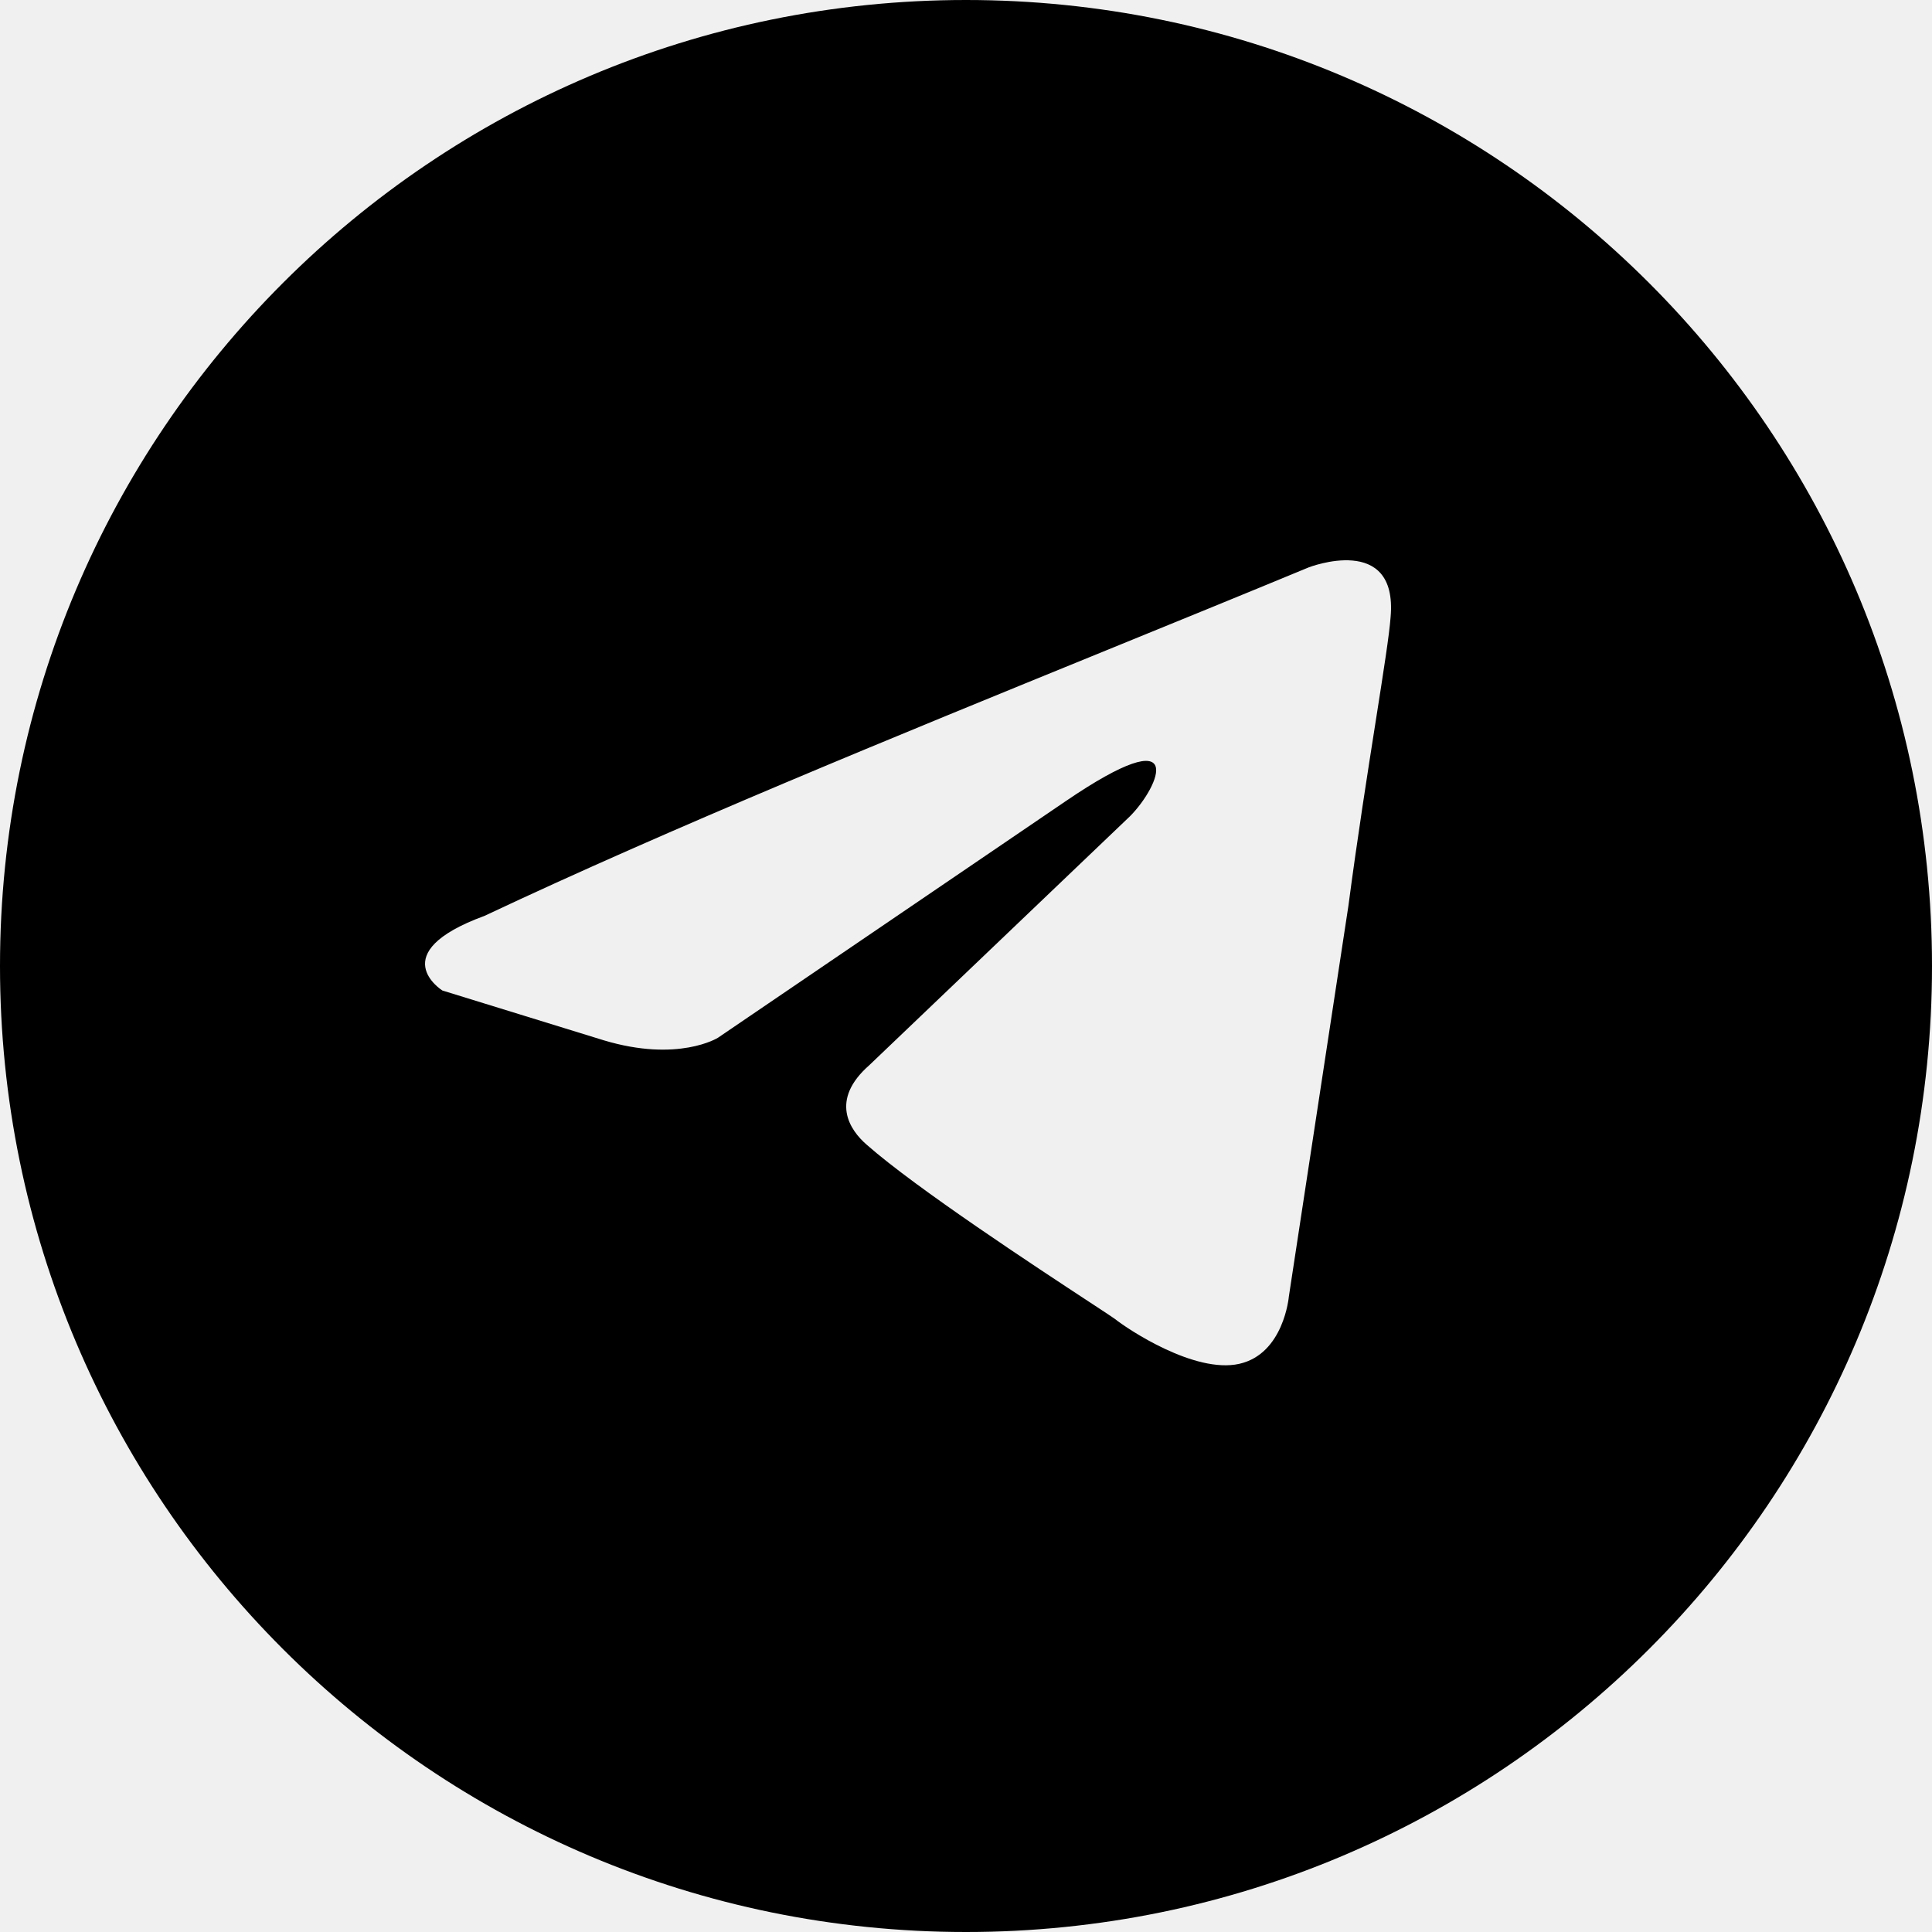
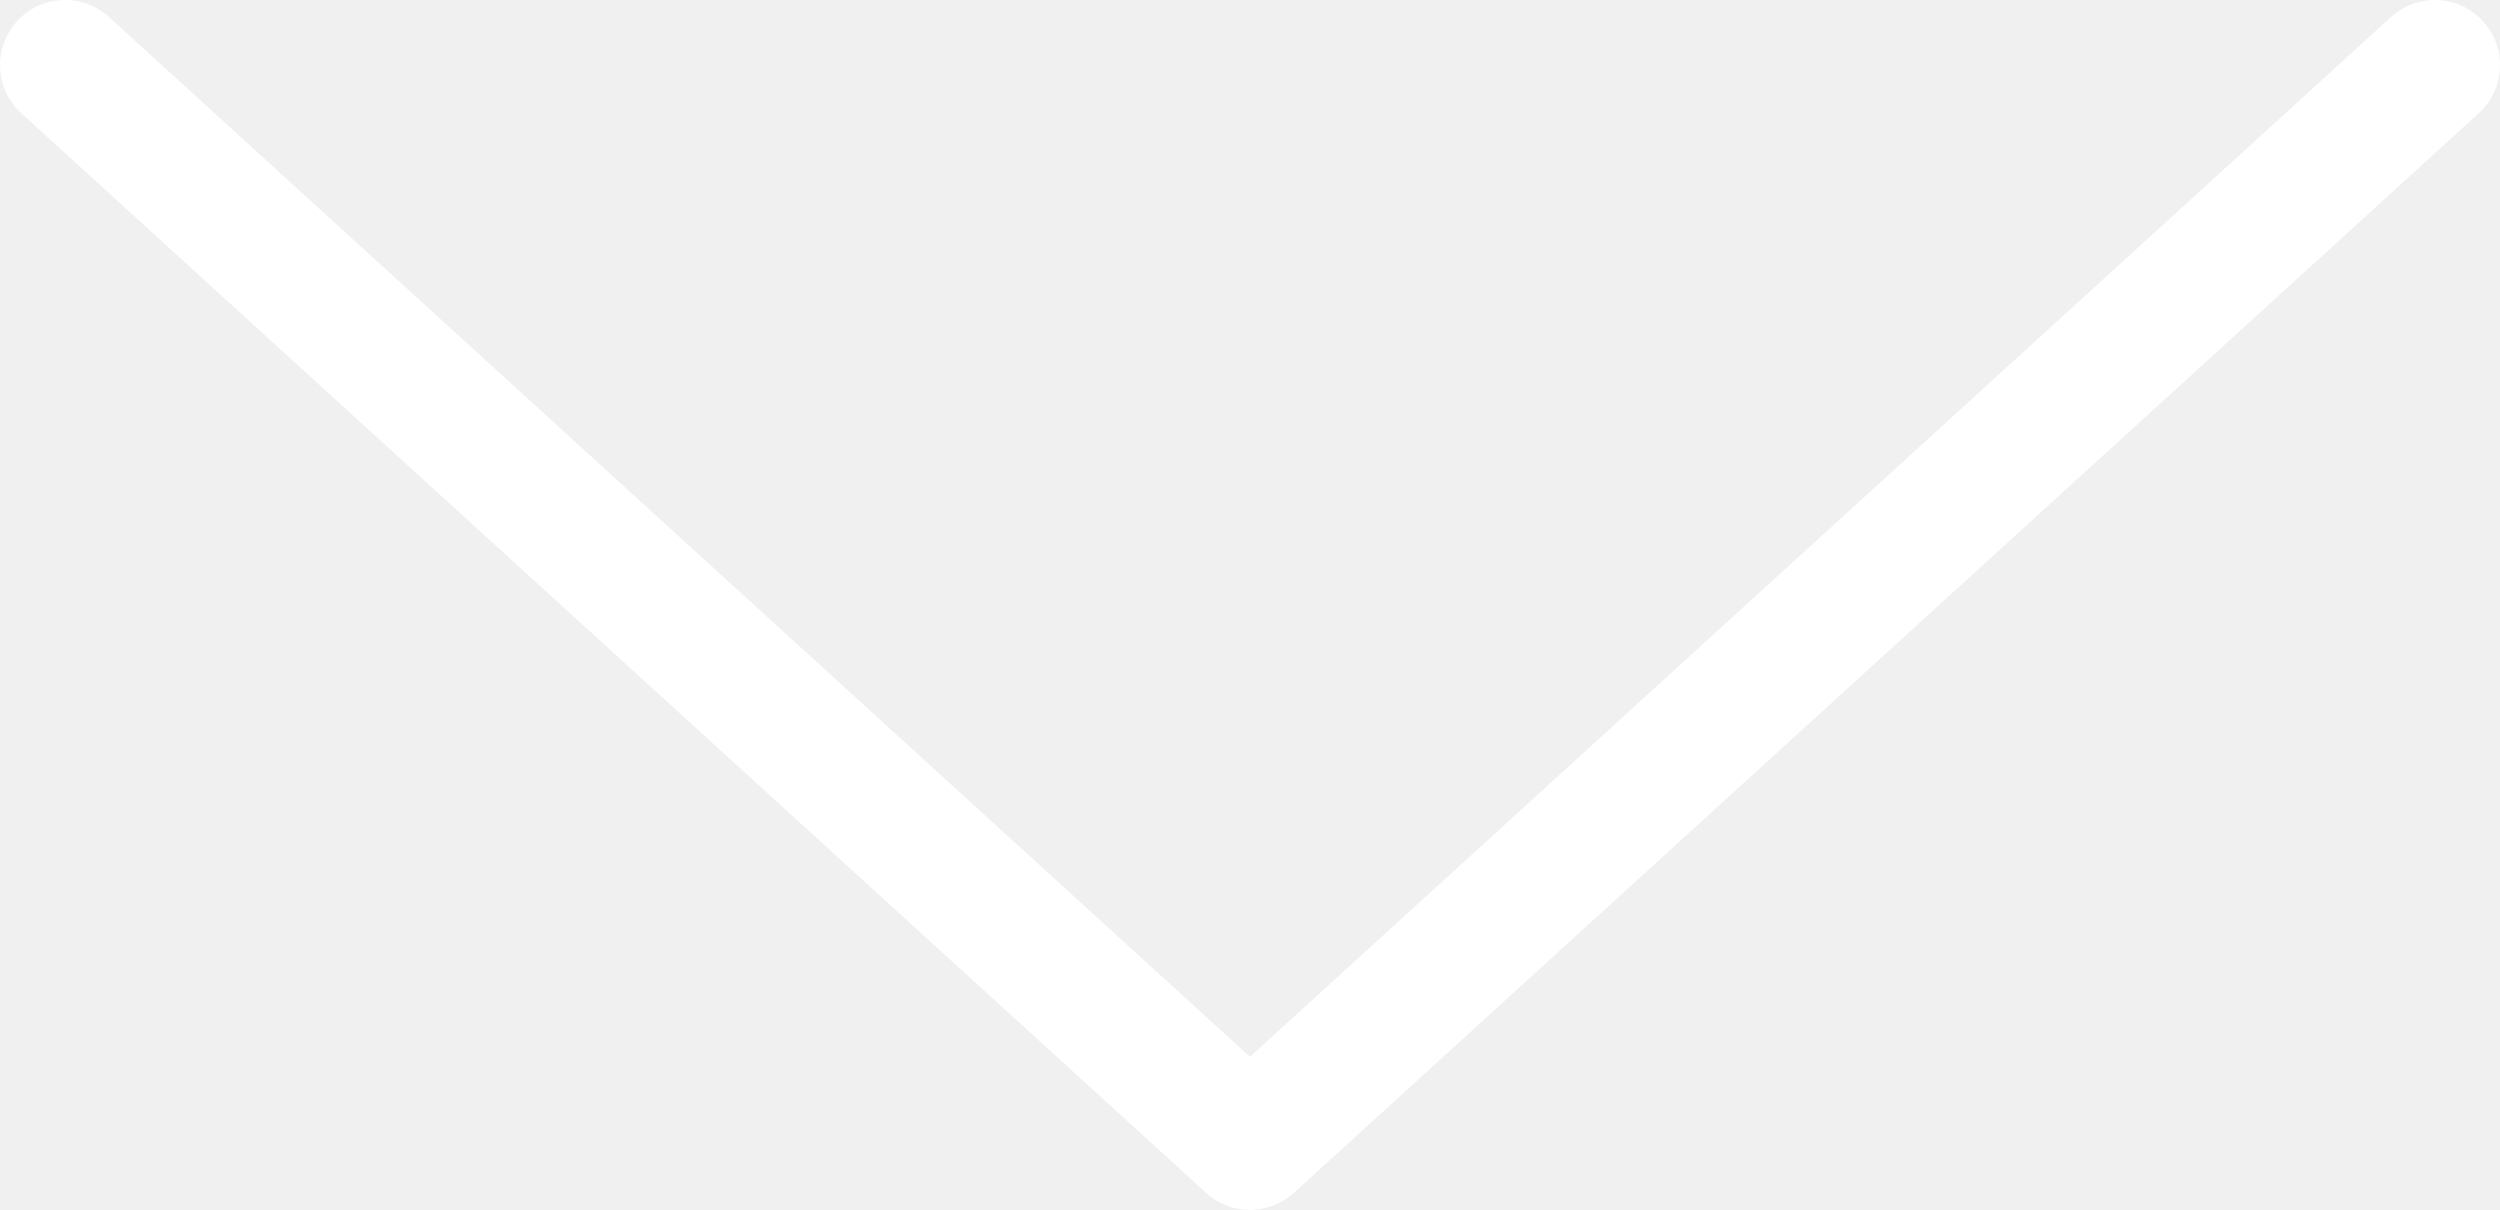
- <svg xmlns="http://www.w3.org/2000/svg" class="t-sociallinks__svg" role="presentation" width="30px" height="30px" viewBox="0 0 100 100" fill="none">
-   <path fill-rule="evenodd" clip-rule="evenodd" d="M50 100c27.614 0 50-22.386 50-50S77.614 0 50 0 0 22.386 0 50s22.386 50 50 50Zm21.977-68.056c.386-4.38-4.24-2.576-4.24-2.576-3.415 1.414-6.937 2.85-10.497 4.302-11.04 4.503-22.444 9.155-32.159 13.734-5.268 1.932-2.184 3.864-2.184 3.864l8.351 2.577c3.855 1.16 5.91-.129 5.91-.129l17.988-12.238c6.424-4.38 4.882-.773 3.34.773l-13.49 12.882c-2.056 1.804-1.028 3.35-.129 4.123 2.55 2.249 8.82 6.364 11.557 8.16.712.467 1.185.778 1.292.858.642.515 4.111 2.834 6.424 2.319 2.313-.516 2.57-3.479 2.57-3.479l3.083-20.226c.462-3.511.993-6.886 1.417-9.582.4-2.546.705-4.485.767-5.362Z" fill="#000000" />
+ <svg role="presentation" class="t-cover__arrow-svg" style="fill:#ffffff;" x="0px" y="0px" width="38.417px" height="18.592px" viewBox="0 0 38.417 18.592">
+   <g>
+     <path d="M19.208,18.592c-0.241,0-0.483-0.087-0.673-0.261L0.327,1.74c-0.408-0.372-0.438-1.004-0.066-1.413c0.372-0.409,1.004-0.439,1.413-0.066L19.208,16.24L36.743,0.261c0.411-0.372,1.042-0.342,1.413,0.066c0.372,0.408,0.343,1.041-0.065,1.413L19.881,18.332C19.691,18.505,19.449,18.592,19.208,18.592z" />
+   </g>
</svg>
